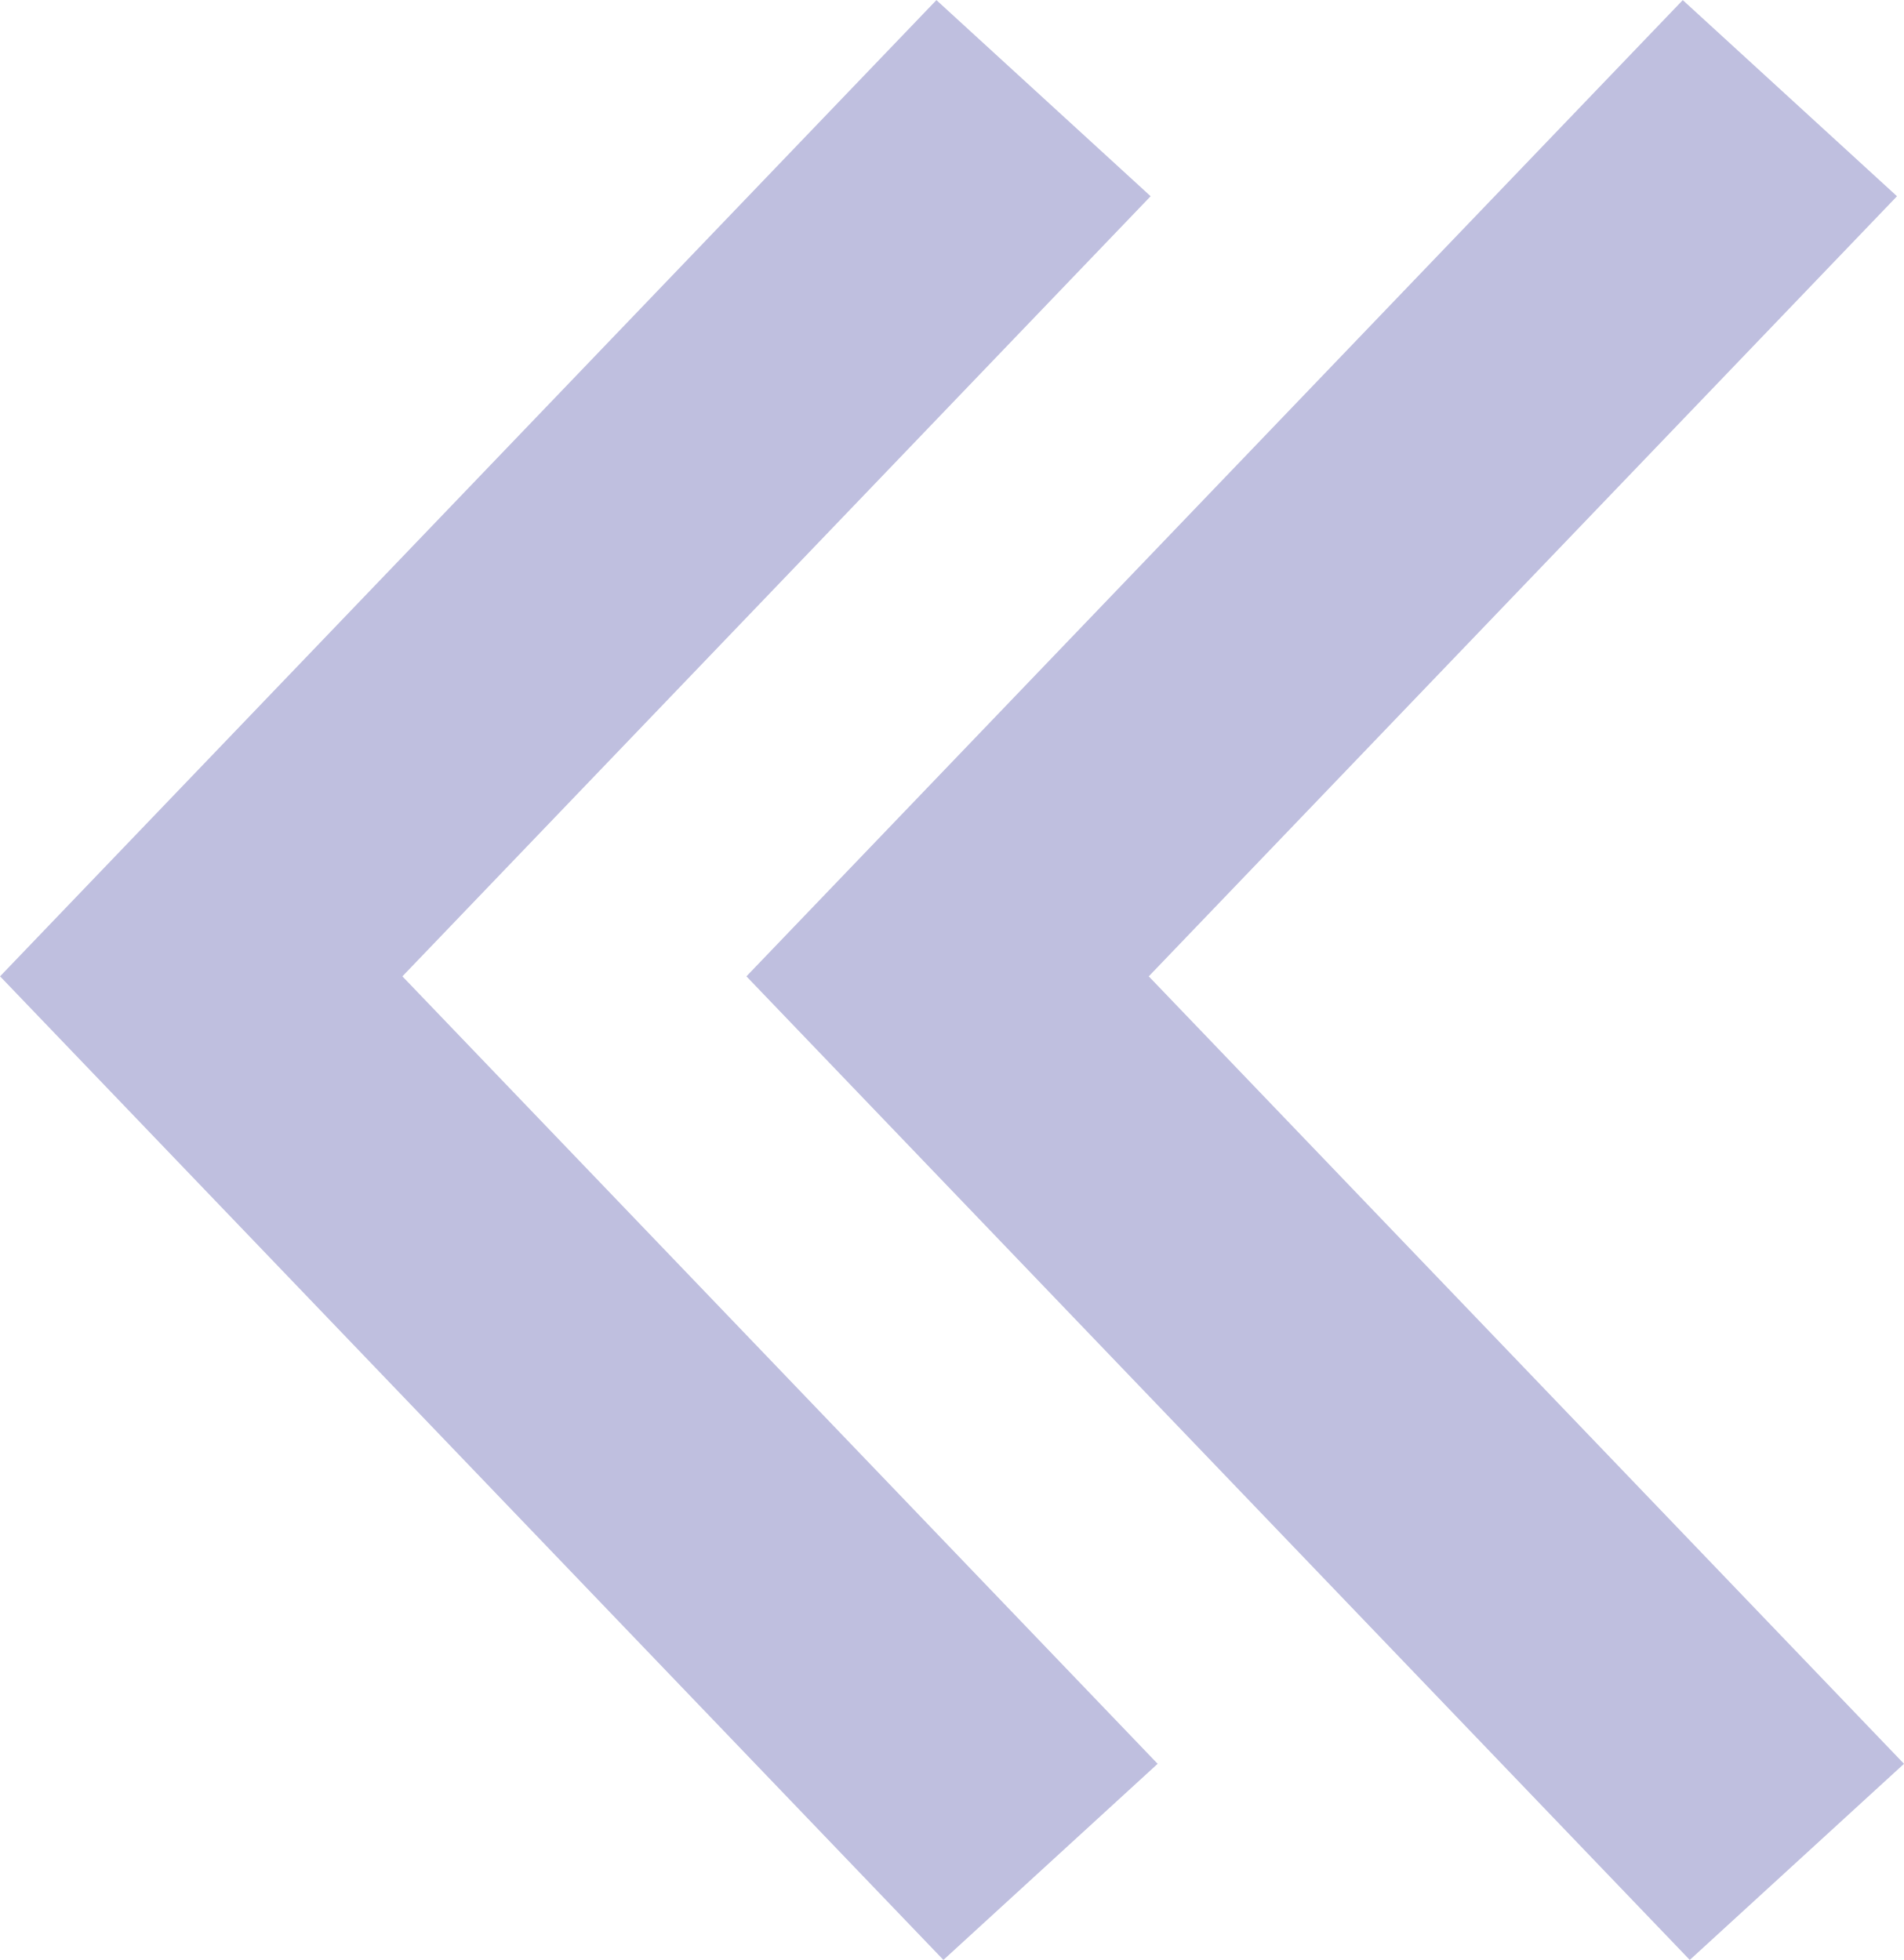
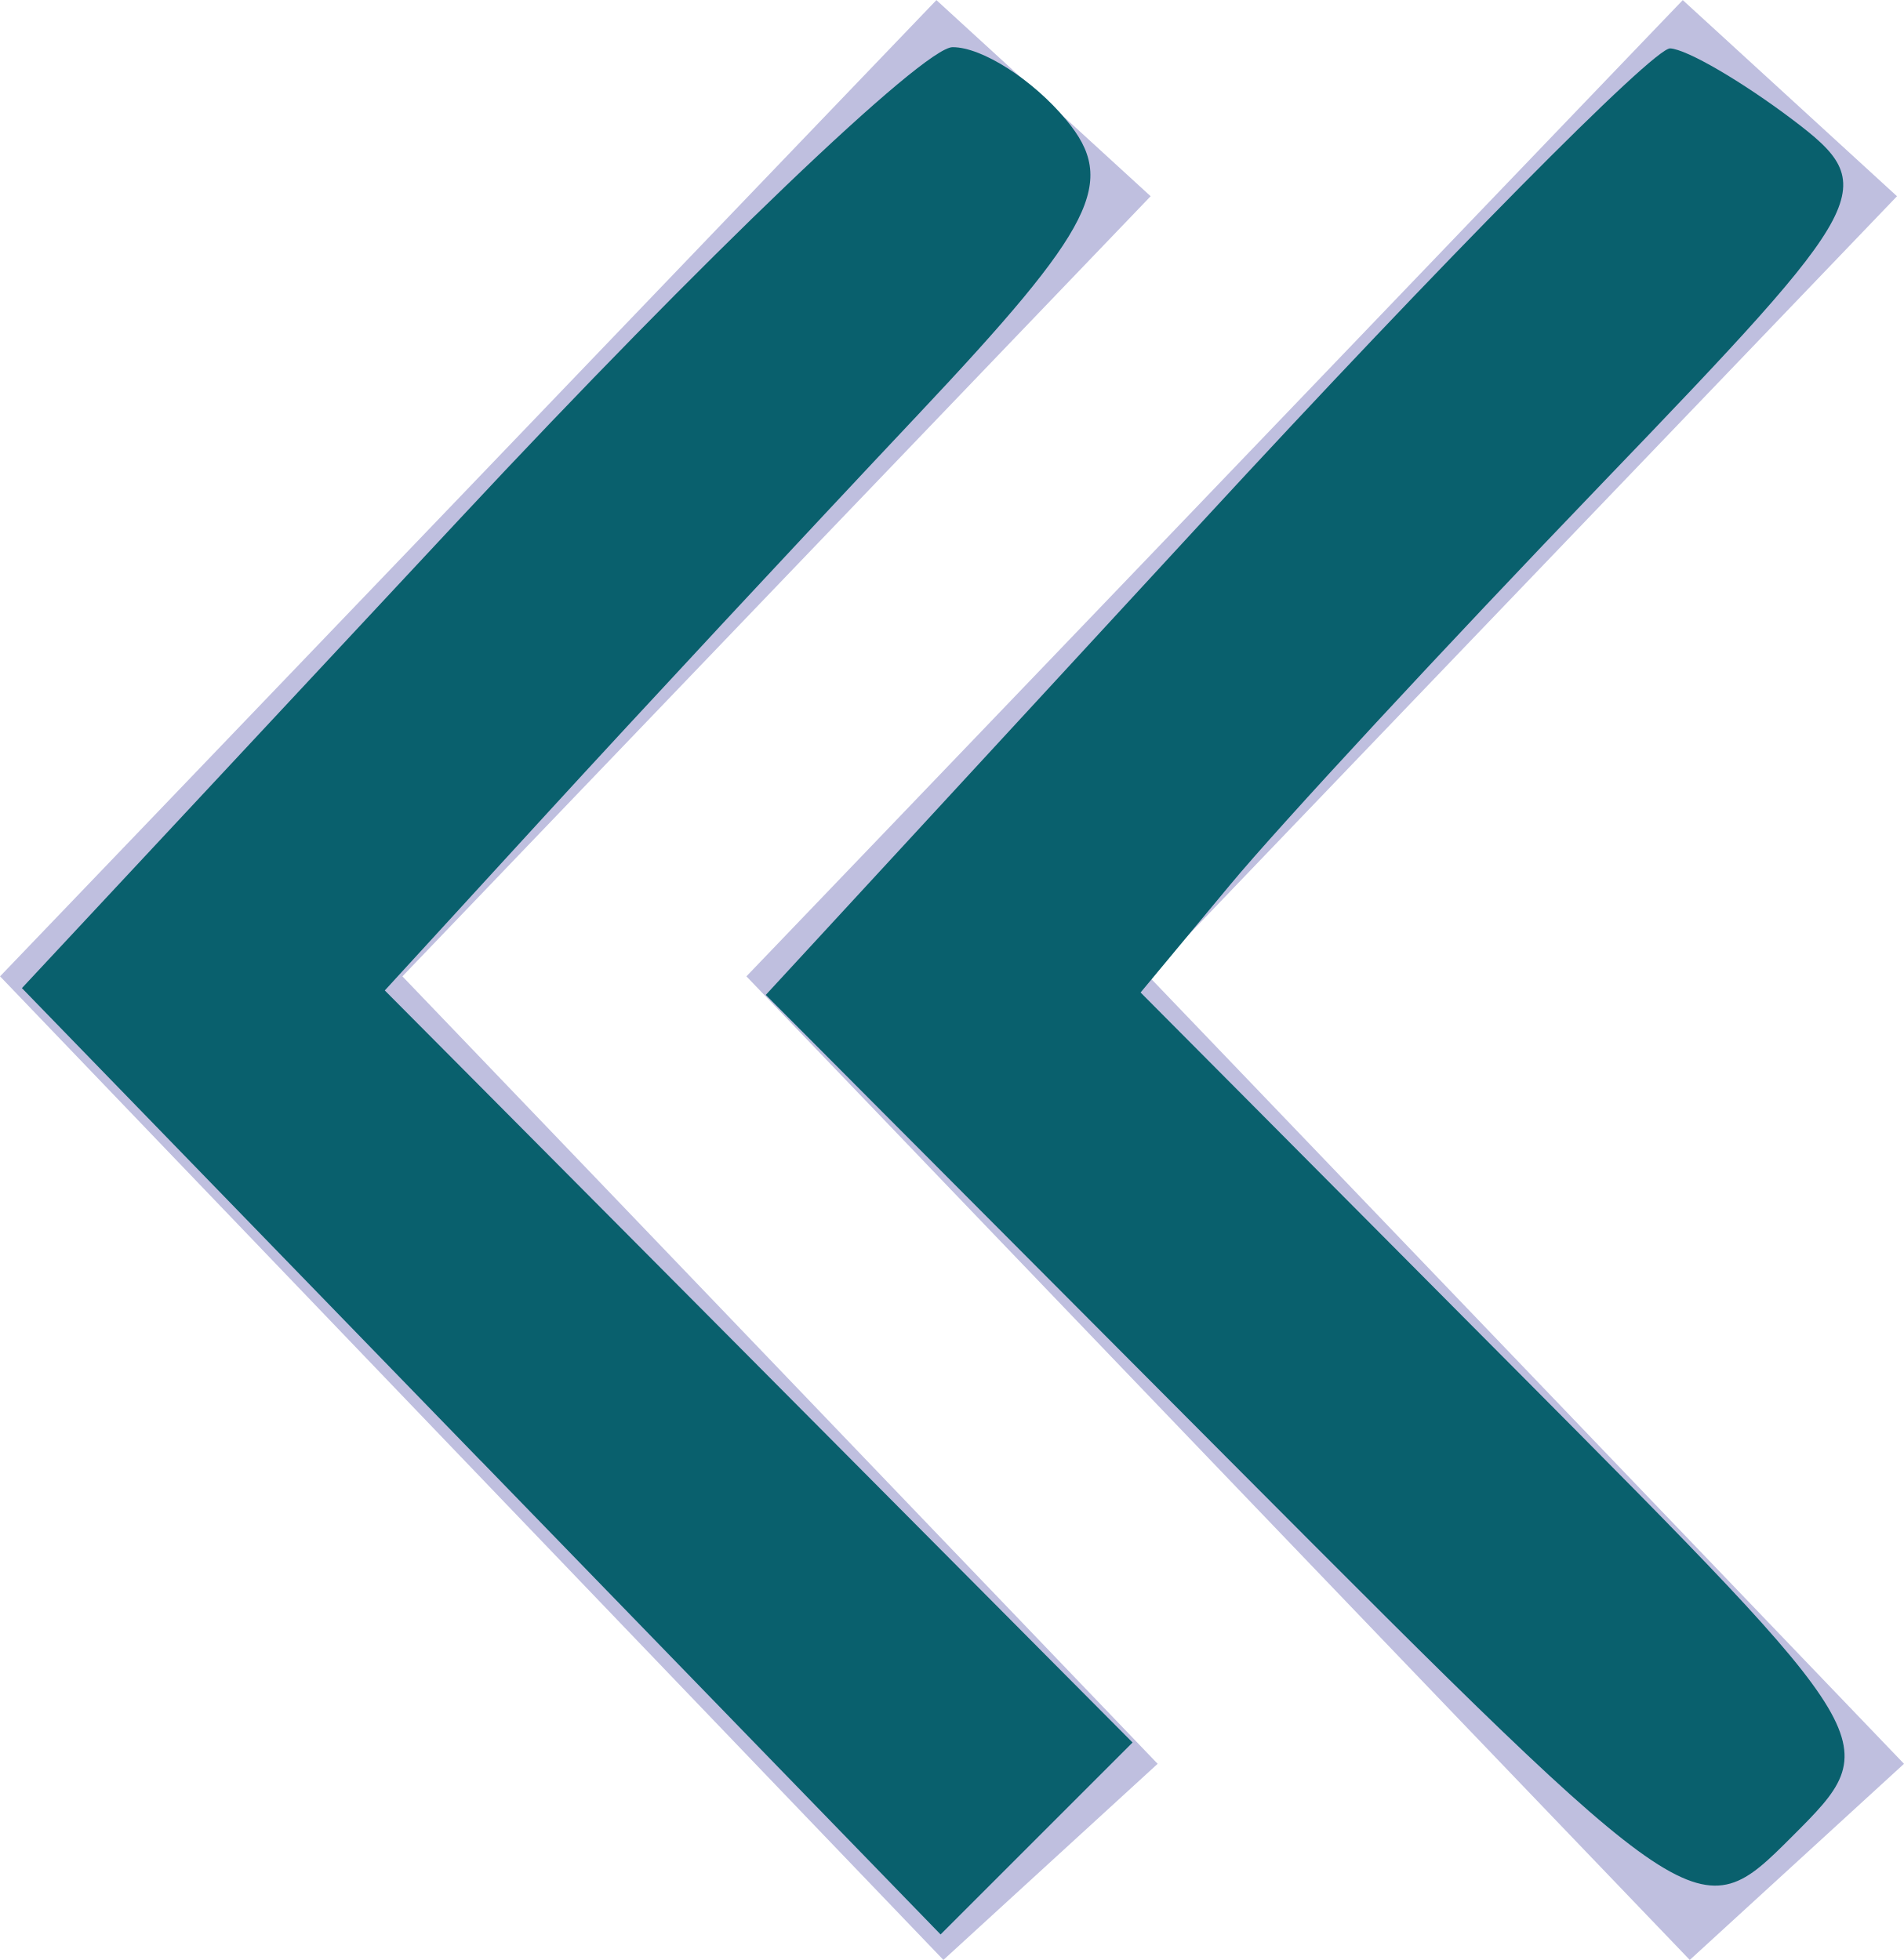
<svg xmlns="http://www.w3.org/2000/svg" width="5.76mm" height="5.931mm" viewBox="0 0 20.41 21.014" id="svg5651" version="1.1">
  <defs id="defs5653">
    </defs>
  <g id="layer1" transform="translate(1487.348,363.8592)">
    <g id="g9415" transform="matrix(0.4444817,0,0,0.4444817,-1560.947,-484.3645)">
      <g id="g9417" transform="matrix(-0.9439673,0,0,0.9224756,494.0291,23.09636)">
        <path id="path9419" d="m 302.211,271.426 21.52,22.965 -21.699,23.157" style="opacity:0.25;fill:none;fill-rule:evenodd;stroke:#000080;stroke-width:7.501;stroke-linecap:butt;stroke-linejoin:miter;stroke-miterlimit:4;stroke-dasharray:none;stroke-opacity:1" />
        <path style="opacity:0.25;fill:none;fill-rule:evenodd;stroke:#000080;stroke-width:7.501;stroke-linecap:butt;stroke-linejoin:miter;stroke-miterlimit:4;stroke-dasharray:none;stroke-opacity:1" d="m 321.28,271.426 21.52,22.965 -21.699,23.157" id="path9421" />
      </g>
    </g>
+     <path style="fill:#09606d;fill-opacity:1" d="M 5.159,15.668 0.235,10.594 4.939,5.551 C 7.525,2.778 9.898,0.507 10.211,0.505 10.525,0.503 11.073,0.854 11.43,1.285 11.981,1.948 11.741,2.428 9.845,4.441 8.615,5.747 6.825,7.671 5.867,8.717 l -1.742,1.902 4.008,4.032 4.008,4.032 -1.029,1.029 -1.029,1.029 -4.924,-5.074 z" id="path4139" transform="translate(-1487.348,-363.8592)" />
+     <path style="fill:#09606d;fill-opacity:1" d="M 13.207,15.684 8.209,10.667 12.895,5.585 c 2.577,-2.795 4.832,-5.075 5.009,-5.067 0.178,0.009 0.768,0.353 1.312,0.764 0.951,0.719 0.874,0.868 -2.04,3.898 -1.666,1.733 -3.461,3.67 -3.989,4.306 l -0.96,1.155 3.997,4.02 c 3.995,4.019 3.997,4.021 2.988,5.029 -1.009,1.009 -1.011,1.007 -6.007,-4.008 z" id="path4141" transform="translate(-1487.348,-363.8592)" />
  </g>
</svg>
